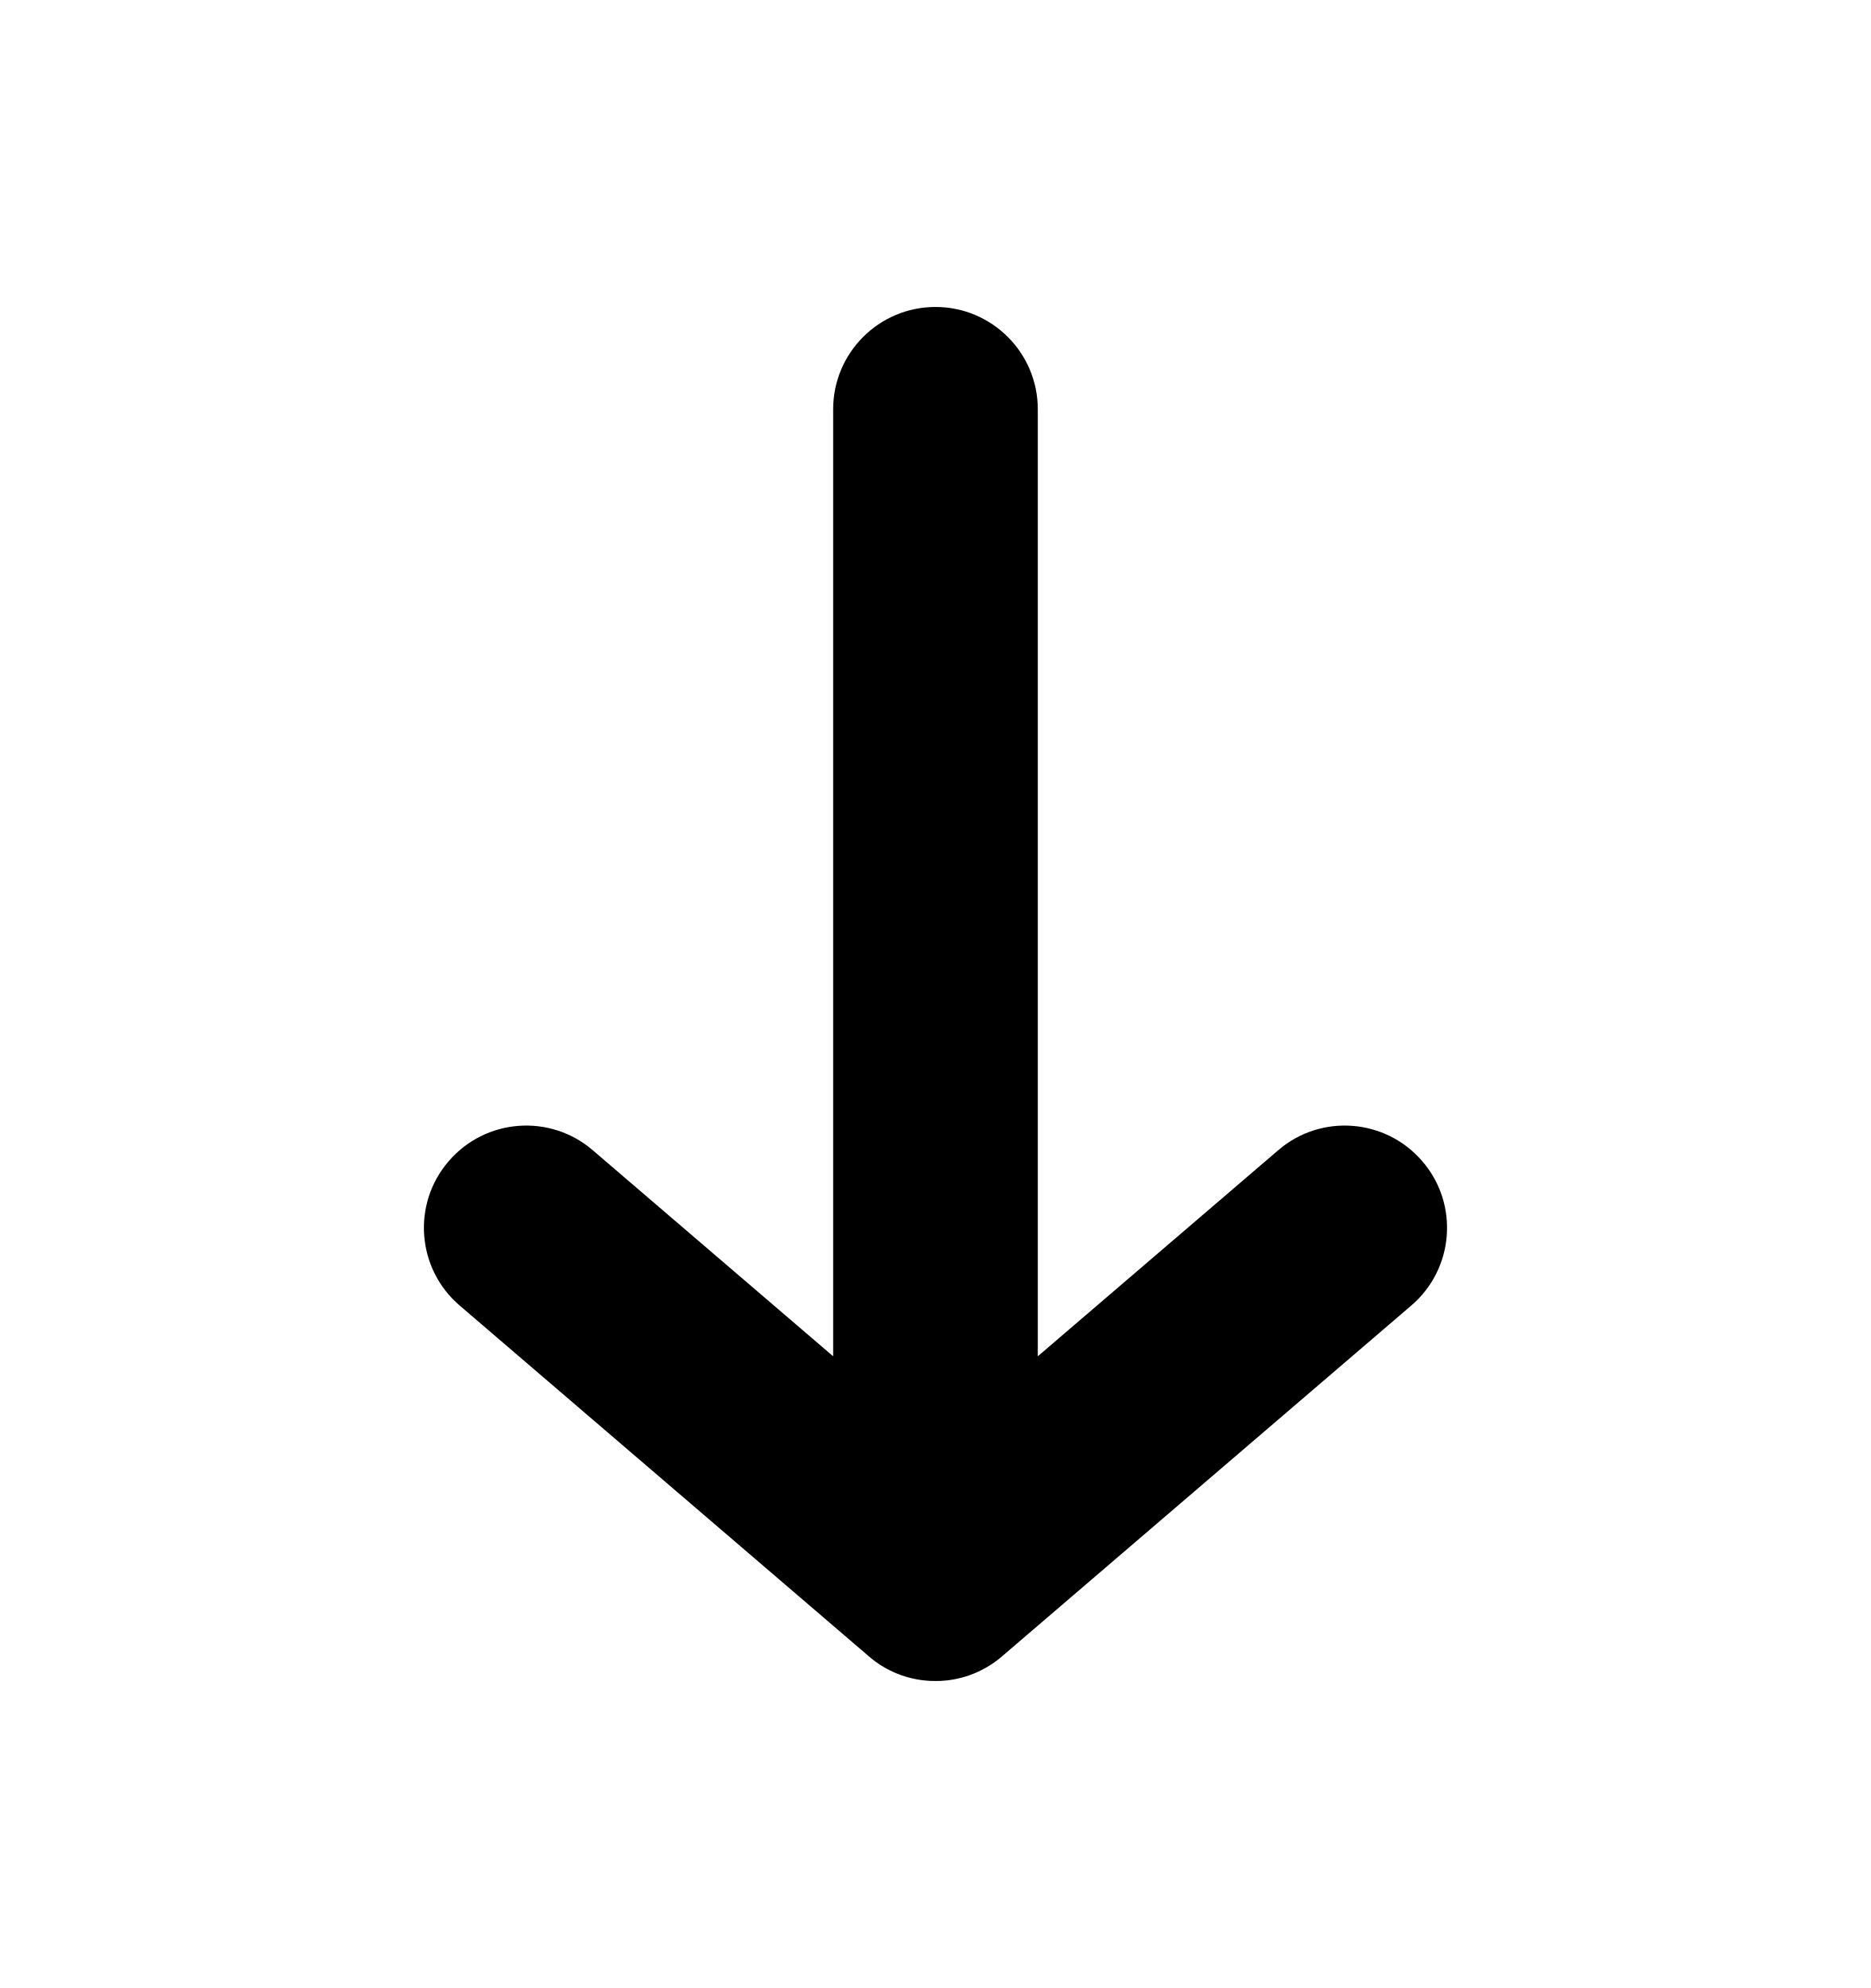
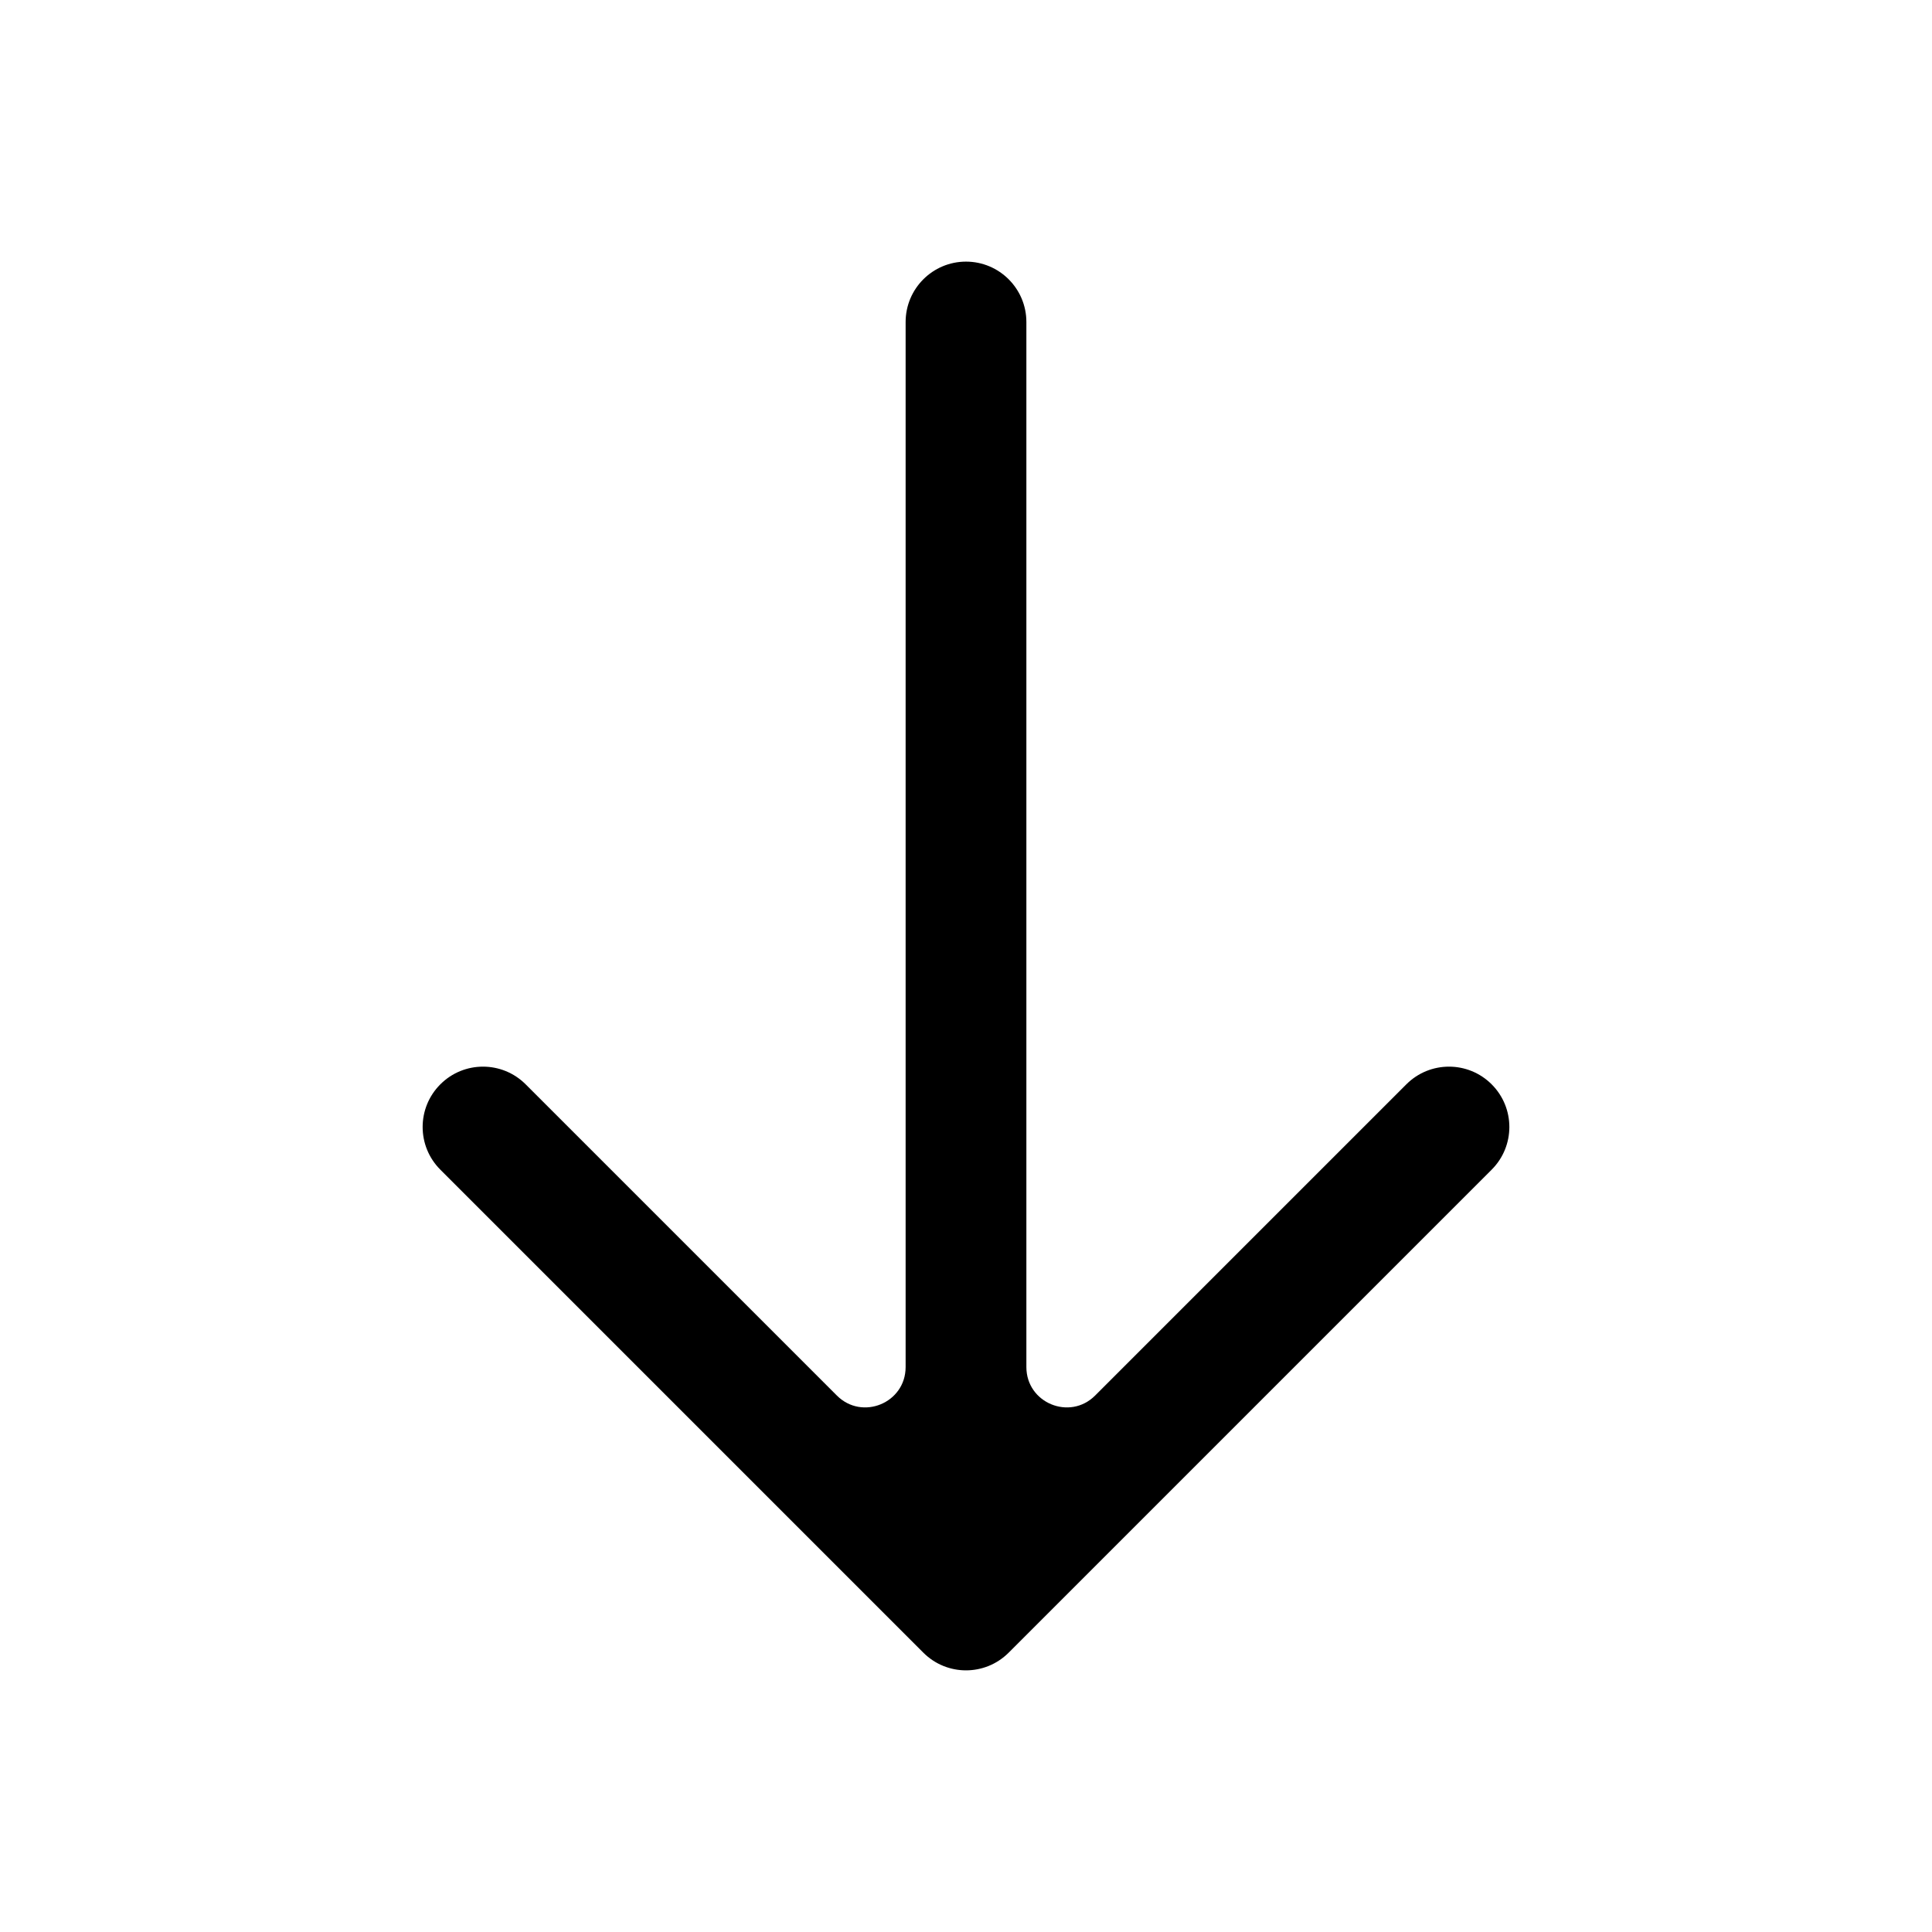
- <svg xmlns="http://www.w3.org/2000/svg" width="16" height="17" viewBox="0 0 16 17" fill="none">
-   <path d="M8.875 3.5C8.875 3.017 8.483 2.625 8 2.625C7.517 2.625 7.125 3.017 7.125 3.5V11.598L5.069 9.836C4.703 9.521 4.15 9.564 3.836 9.931C3.521 10.297 3.564 10.85 3.931 11.164L7.427 14.161C7.57 14.286 7.754 14.364 7.956 14.374C7.986 14.375 8.016 14.375 8.046 14.374C8.239 14.364 8.415 14.291 8.555 14.176C8.56 14.172 8.565 14.168 8.569 14.164L12.069 11.164C12.436 10.85 12.479 10.297 12.164 9.931C11.85 9.564 11.297 9.521 10.931 9.836L8.875 11.598V3.5Z" fill="black" />
+ <svg xmlns="http://www.w3.org/2000/svg" width="24" height="24" viewBox="0 0 24 24" fill="none">
+   <path d="M6.53 13.47C6.237 13.177 5.763 13.177 5.47 13.47C5.177 13.763 5.177 14.237 5.47 14.53L11.47 20.53C11.763 20.823 12.237 20.823 12.53 20.53L18.53 14.53C18.823 14.237 18.823 13.763 18.53 13.47C18.237 13.177 17.763 13.177 17.47 13.47L13.604 17.336C13.289 17.651 12.75 17.428 12.75 16.982L12.75 4C12.75 3.586 12.414 3.25 12 3.25C11.586 3.25 11.25 3.586 11.25 4L11.25 16.982C11.25 17.428 10.711 17.651 10.396 17.336L6.53 13.47Z" fill="black" />
</svg>
